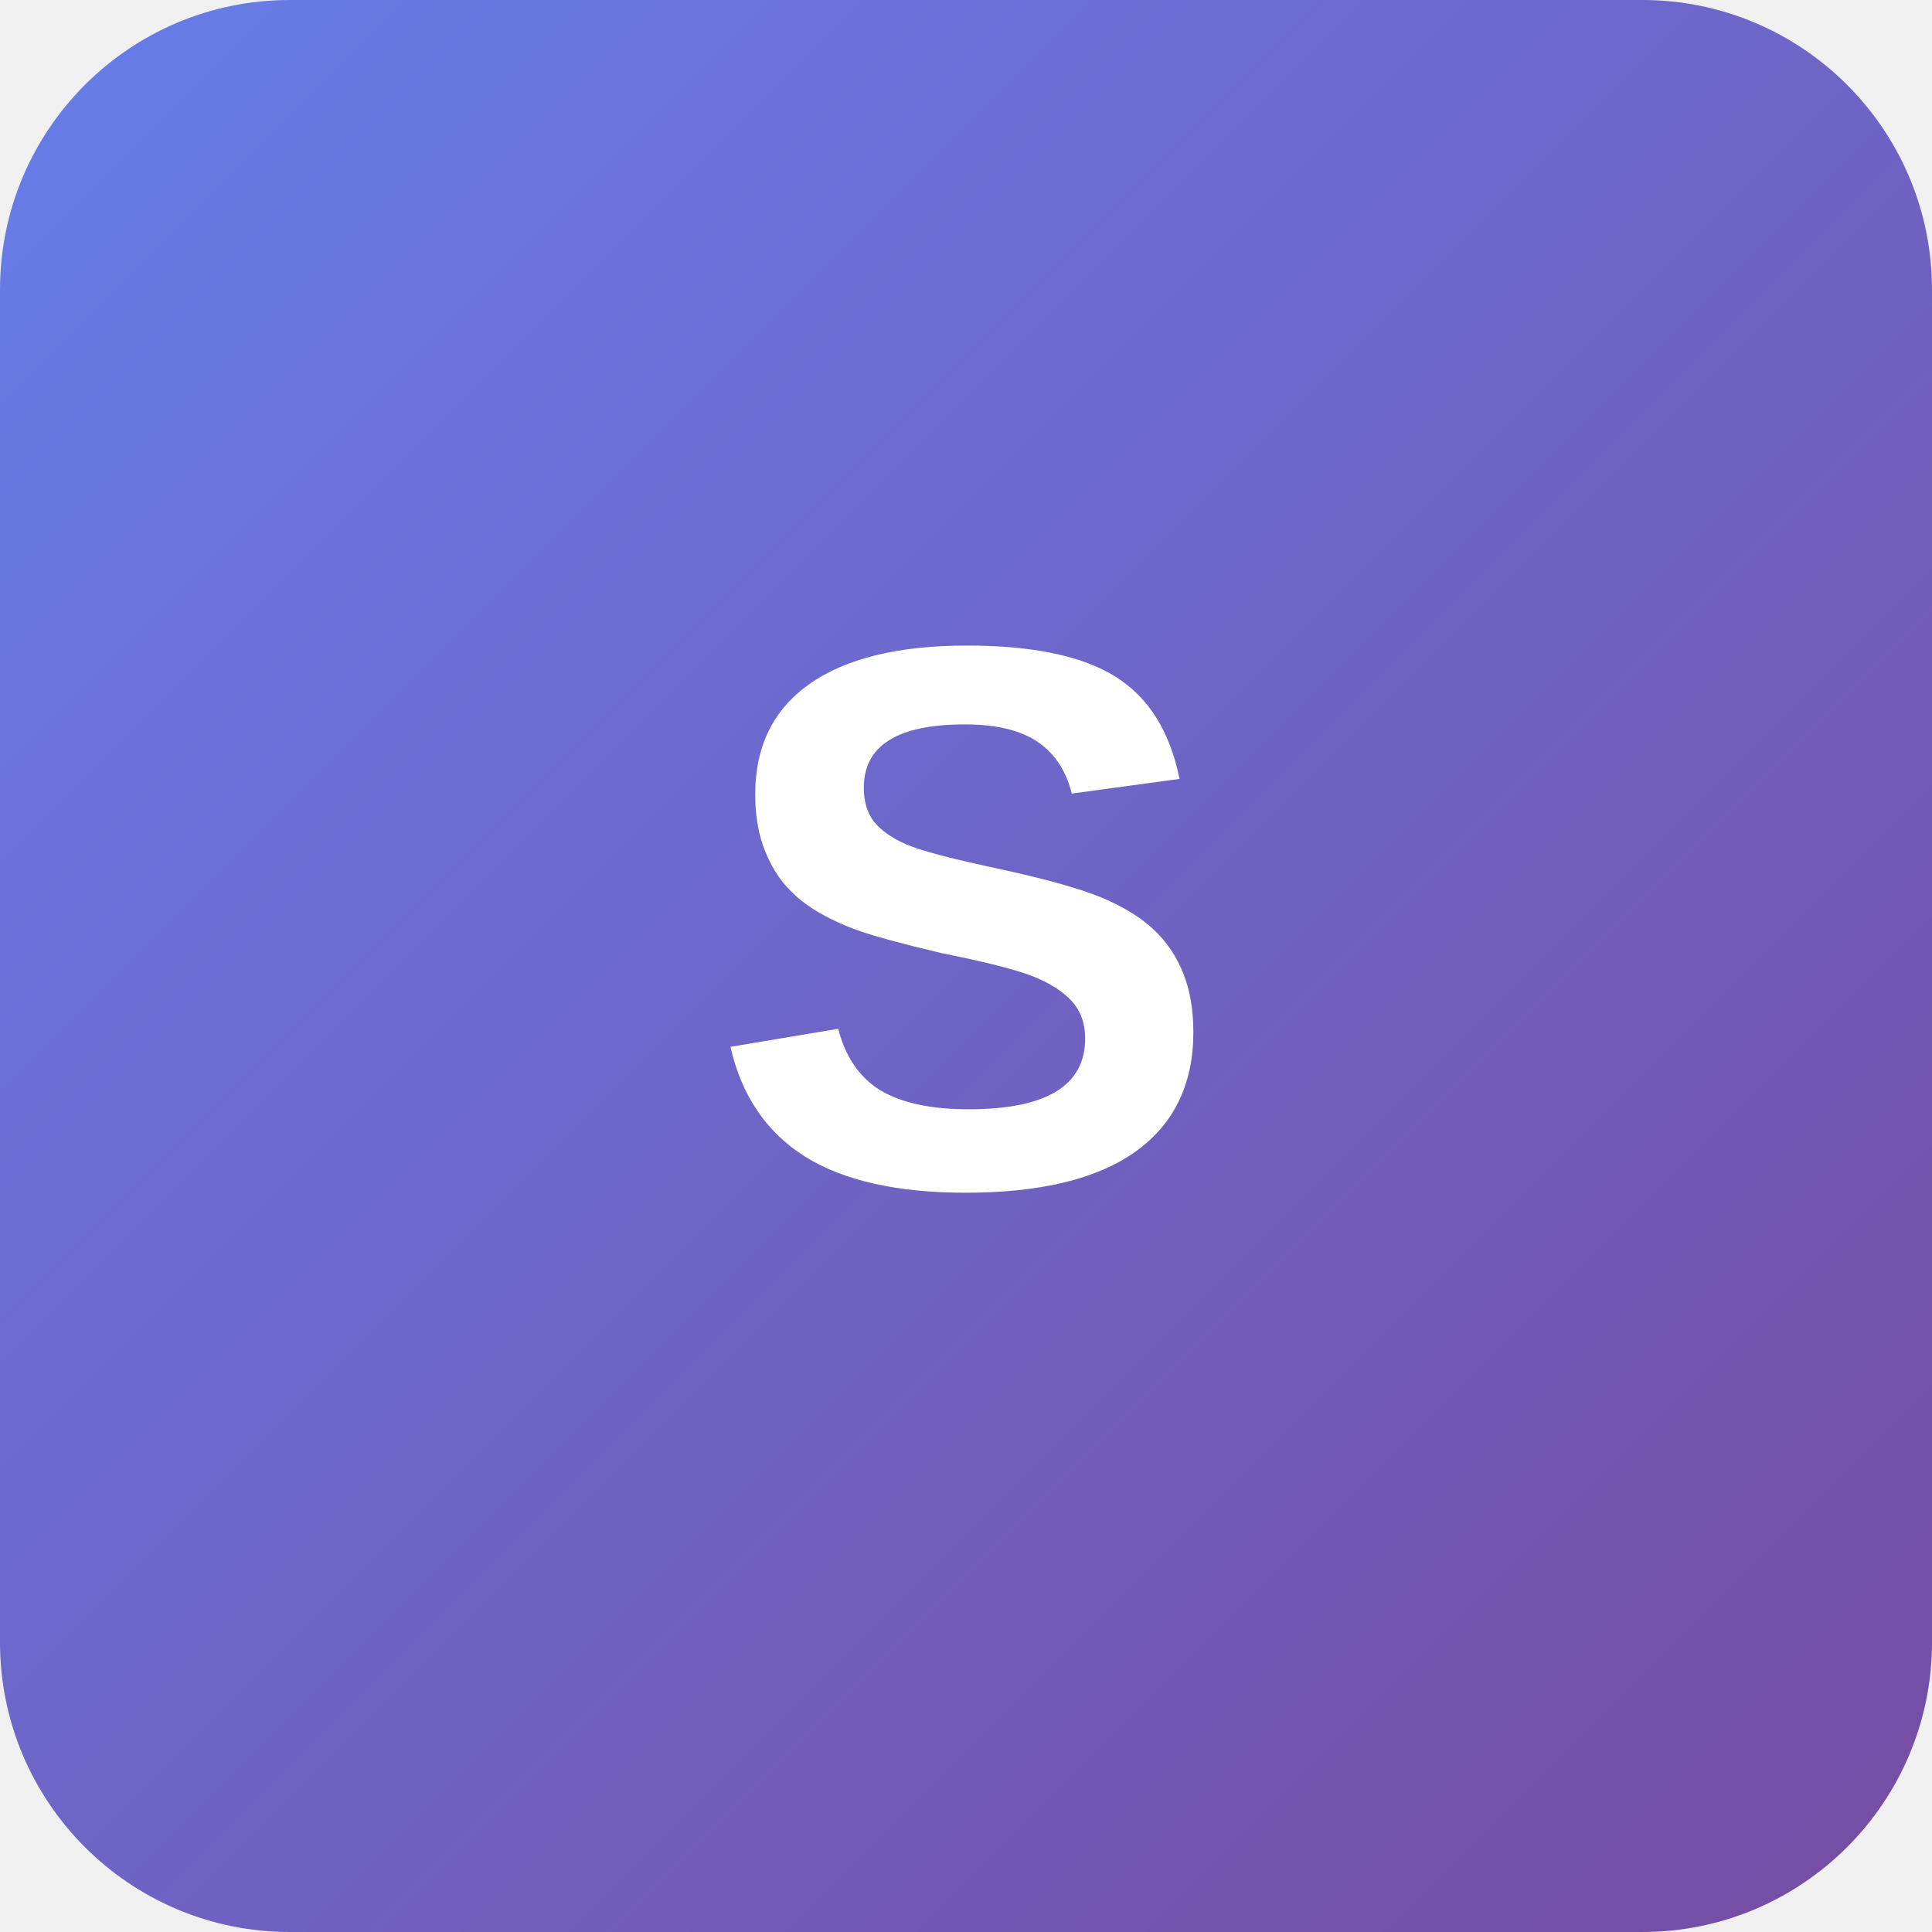
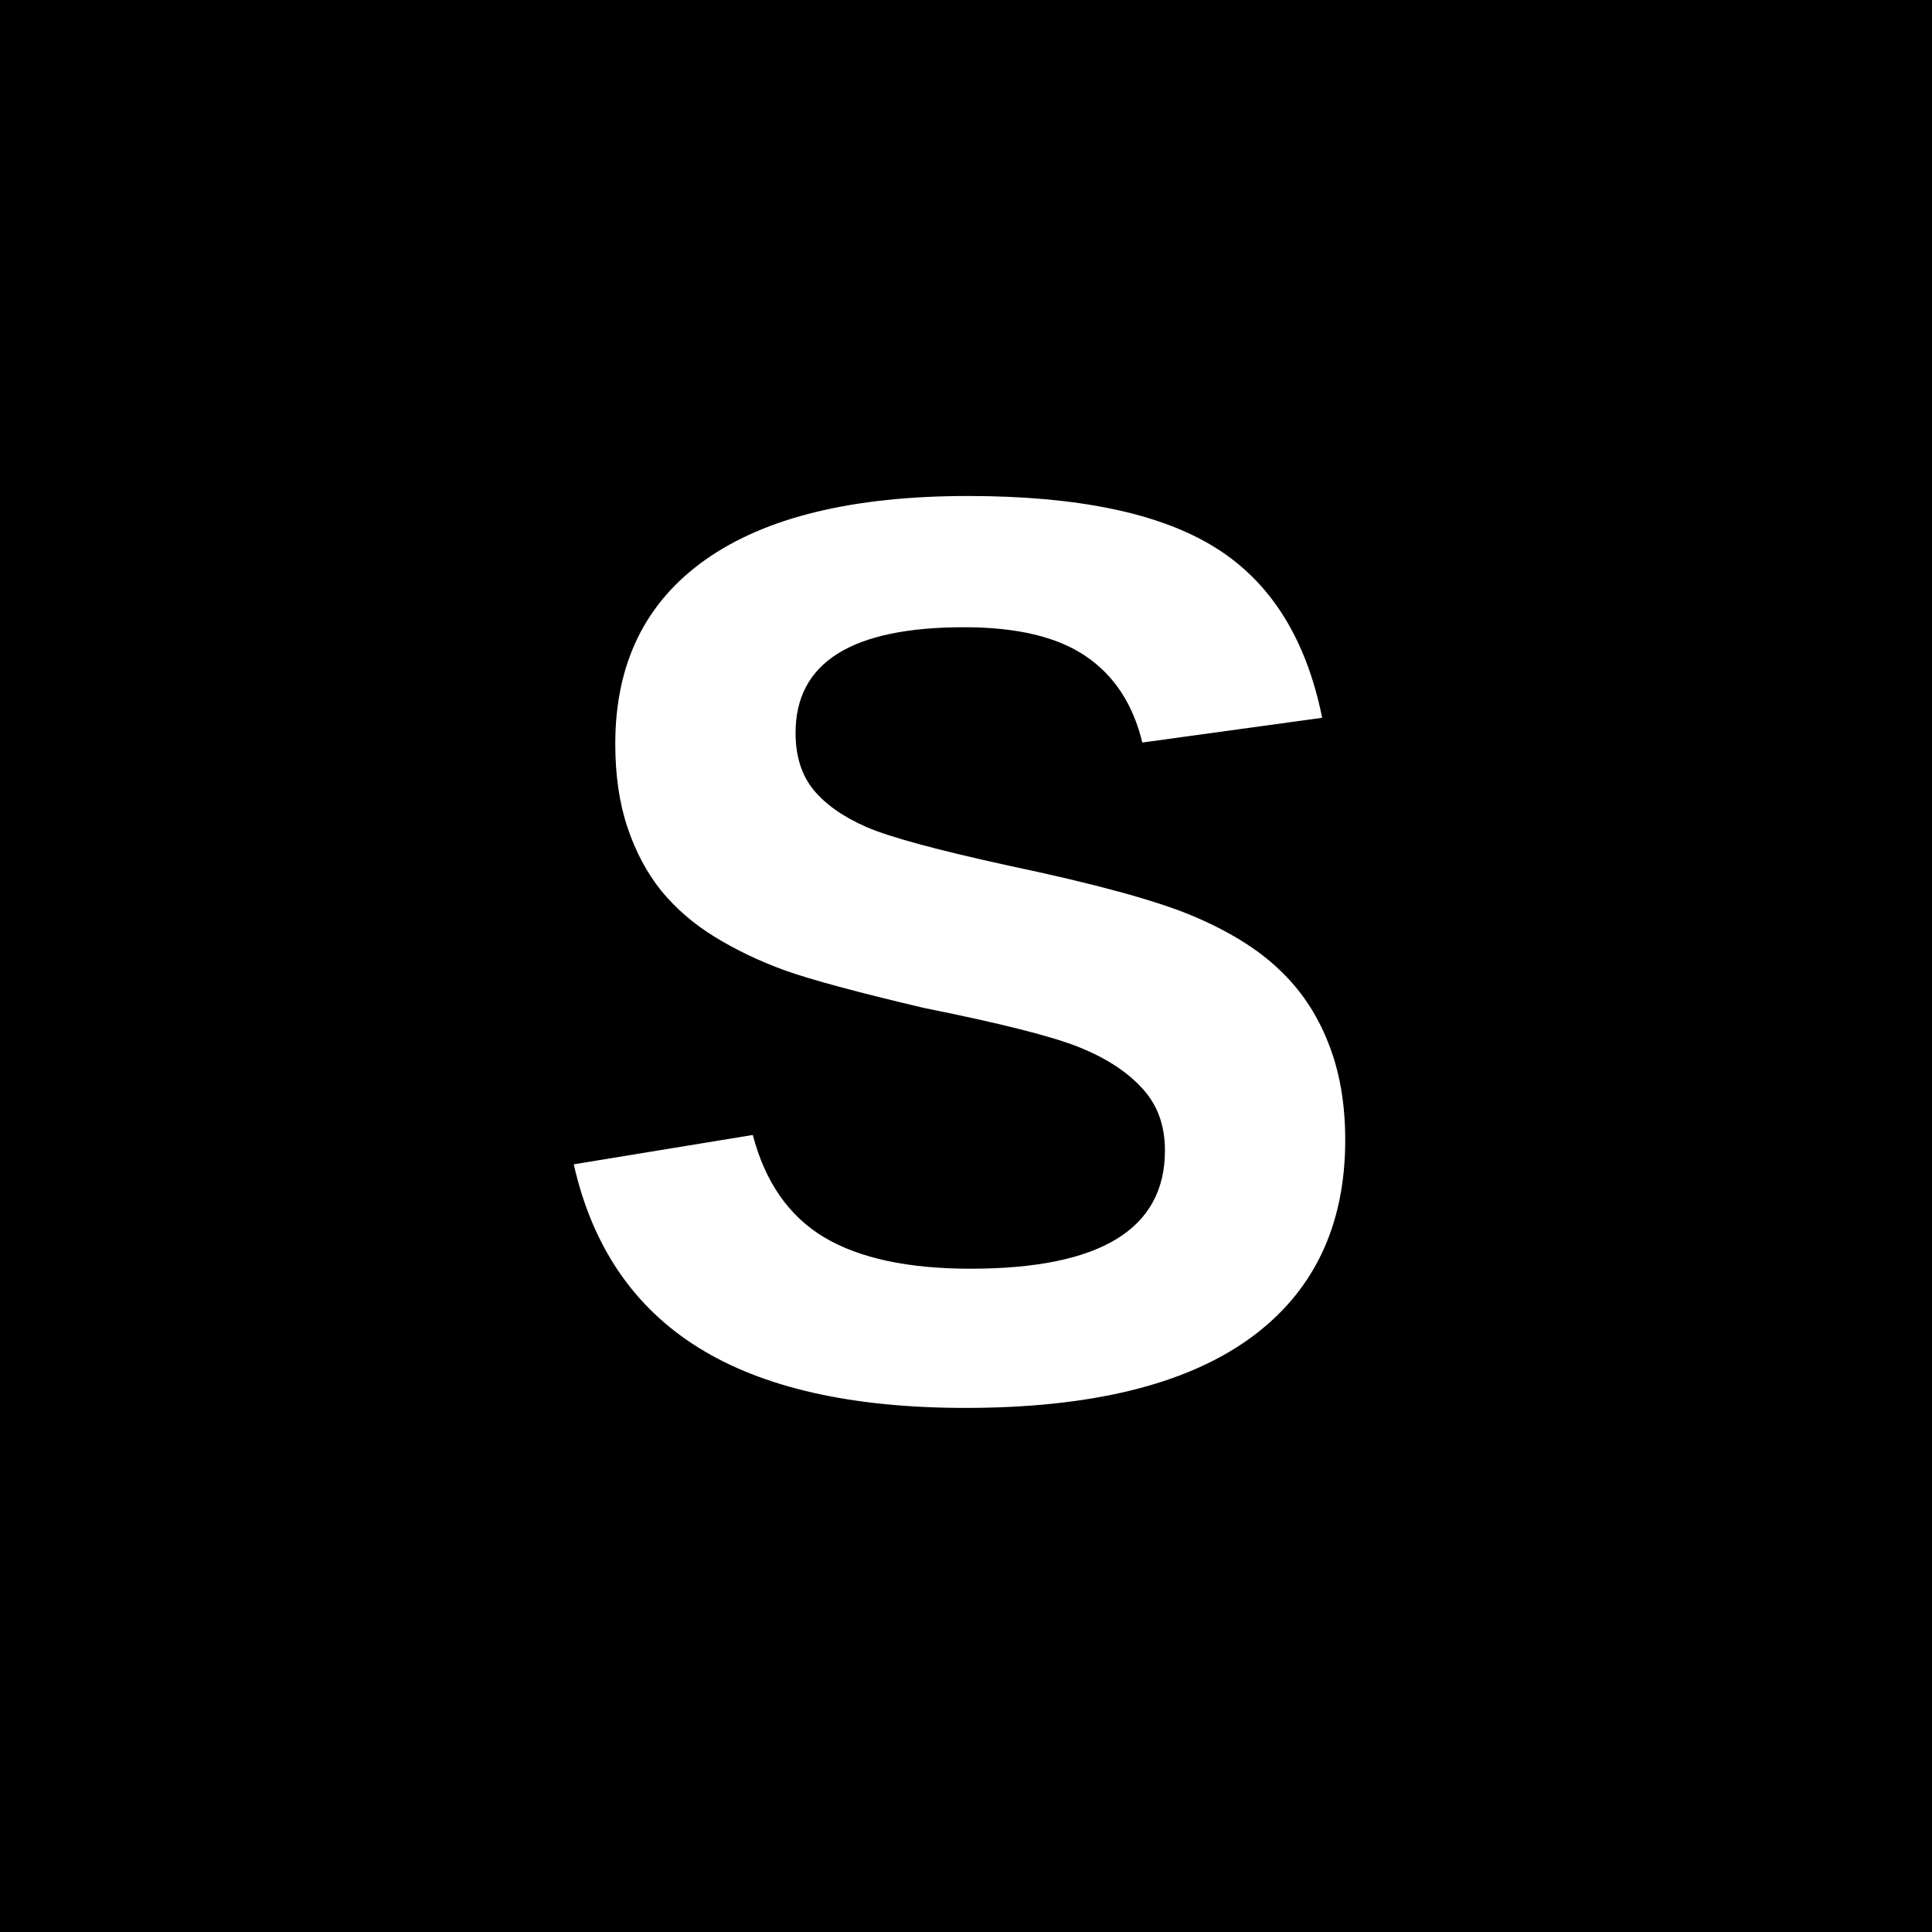
- <svg xmlns="http://www.w3.org/2000/svg" width="72" height="72">
-   <defs>
-     <linearGradient id="grad" x1="0%" y1="0%" x2="100%" y2="100%">
-       <stop offset="0%" style="stop-color:#667eea;stop-opacity:1" />
-       <stop offset="100%" style="stop-color:#764ba2;stop-opacity:1" />
-     </linearGradient>
-   </defs>
-   <rect width="72" height="72" rx="10.8" fill="url(#grad)" />
-   <text x="50%" y="50%" font-family="Arial, sans-serif" font-size="28.8" font-weight="bold" fill="white" text-anchor="middle" dominant-baseline="middle">S</text>
+ <svg xmlns="http://www.w3.org/2000/svg" width="72" height="72" viewBox="0 0 72 72">
+   <rect width="72" height="72" fill="#000000" />
+   <text x="36" y="52" font-family="Arial, sans-serif" font-size="48" font-weight="bold" fill="#FFFFFF" text-anchor="middle">S</text>
</svg>
